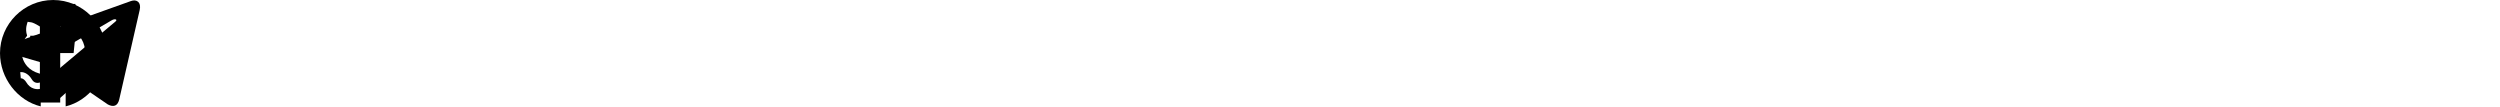
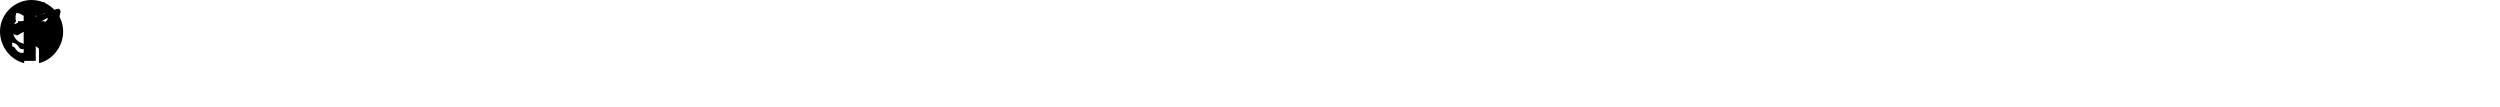
<svg xmlns="http://www.w3.org/2000/svg" version="1.1" width="752" height="32" viewBox="0 0 752 32">
-   <svg id="facebook" width="32" height="32" viewBox="0 0 16 32" x="0" y="0">
+   <svg id="facebook" width="19" height="19" viewBox="0 0 16 32" x="0" y="0">
    <path d="M14.143 15.972h-4.034v14.865h-6.112v-14.865h-2.907v-5.224h2.907v-3.381c0-2.418 1.142-6.203 6.166-6.203l4.527 0.019v5.071h-3.285c-0.539 0-1.296 0.271-1.296 1.424v3.075h4.567l-0.534 5.219z" />
  </svg>
-   <svg id="telegram" width="44" height="32" viewBox="0 0 44 32" x="0" y="0">
+   <svg id="telegram" width="19" height="19" viewBox="0 0 44 32" x="0" y="0">
    <path d="M17.343 21.048l-0.675 8.86c0.966 0 1.384-0.387 1.885-0.852l4.527-4.038 9.381 6.412c1.72 0.895 2.933 0.424 3.397-1.477l6.157-26.929 0.002-0.002c0.546-2.374-0.92-3.302-2.596-2.72l-36.194 12.933c-2.47 0.895-2.433 2.18-0.42 2.762l9.253 2.686 21.494-12.552c1.011-0.625 1.931-0.279 1.175 0.346l-17.386 14.57z" />
  </svg>
-   <svg id="github" width="32" height="32" viewBox="0 0 32 32" x="0" y="0">
+   <svg id="github" width="19" height="19" viewBox="0 0 32 32" x="0" y="0">
    <path d="M16 0c-8.788 0-16 7.212-16 16 0 7.499 5.262 14.312 12.25 16v-5.293c-0.692 0.152-1.33 0.156-2.034-0.052-0.946-0.279-1.714-0.909-2.284-1.869-0.364-0.613-1.008-1.278-1.68-1.23l-0.165-1.868c1.453-0.124 2.711 0.886 3.457 2.14 0.332 0.558 0.713 0.884 1.203 1.029 0.473 0.14 0.982 0.072 1.574-0.137 0.149-1.186 0.692-1.63 1.102-2.255v-0.001c-4.167-0.622-5.828-2.832-6.488-4.578-0.874-2.317-0.405-5.212 1.14-7.041 0.030-0.036 0.084-0.129 0.063-0.194-0.708-2.139 0.155-3.909 0.187-4.097 0.817 0.242 0.95-0.243 3.551 1.337l0.449 0.27c0.188 0.112 0.129 0.048 0.317 0.034 1.086-0.295 2.23-0.458 3.358-0.472 1.136 0.015 2.273 0.178 3.404 0.484l0.145 0.015c-0.013-0.002 0.040-0.009 0.127-0.062 3.248-1.968 3.132-1.324 4.003-1.608 0.032 0.188 0.883 1.987 0.182 4.099-0.095 0.291 2.816 2.956 1.203 7.235-0.659 1.746-2.32 3.957-6.487 4.578v0.001c0.534 0.814 1.176 1.247 1.173 2.927v6.608c6.988-1.688 12.25-8.501 12.25-16 0-8.788-7.212-16-16-16z" />
  </svg>
</svg>
